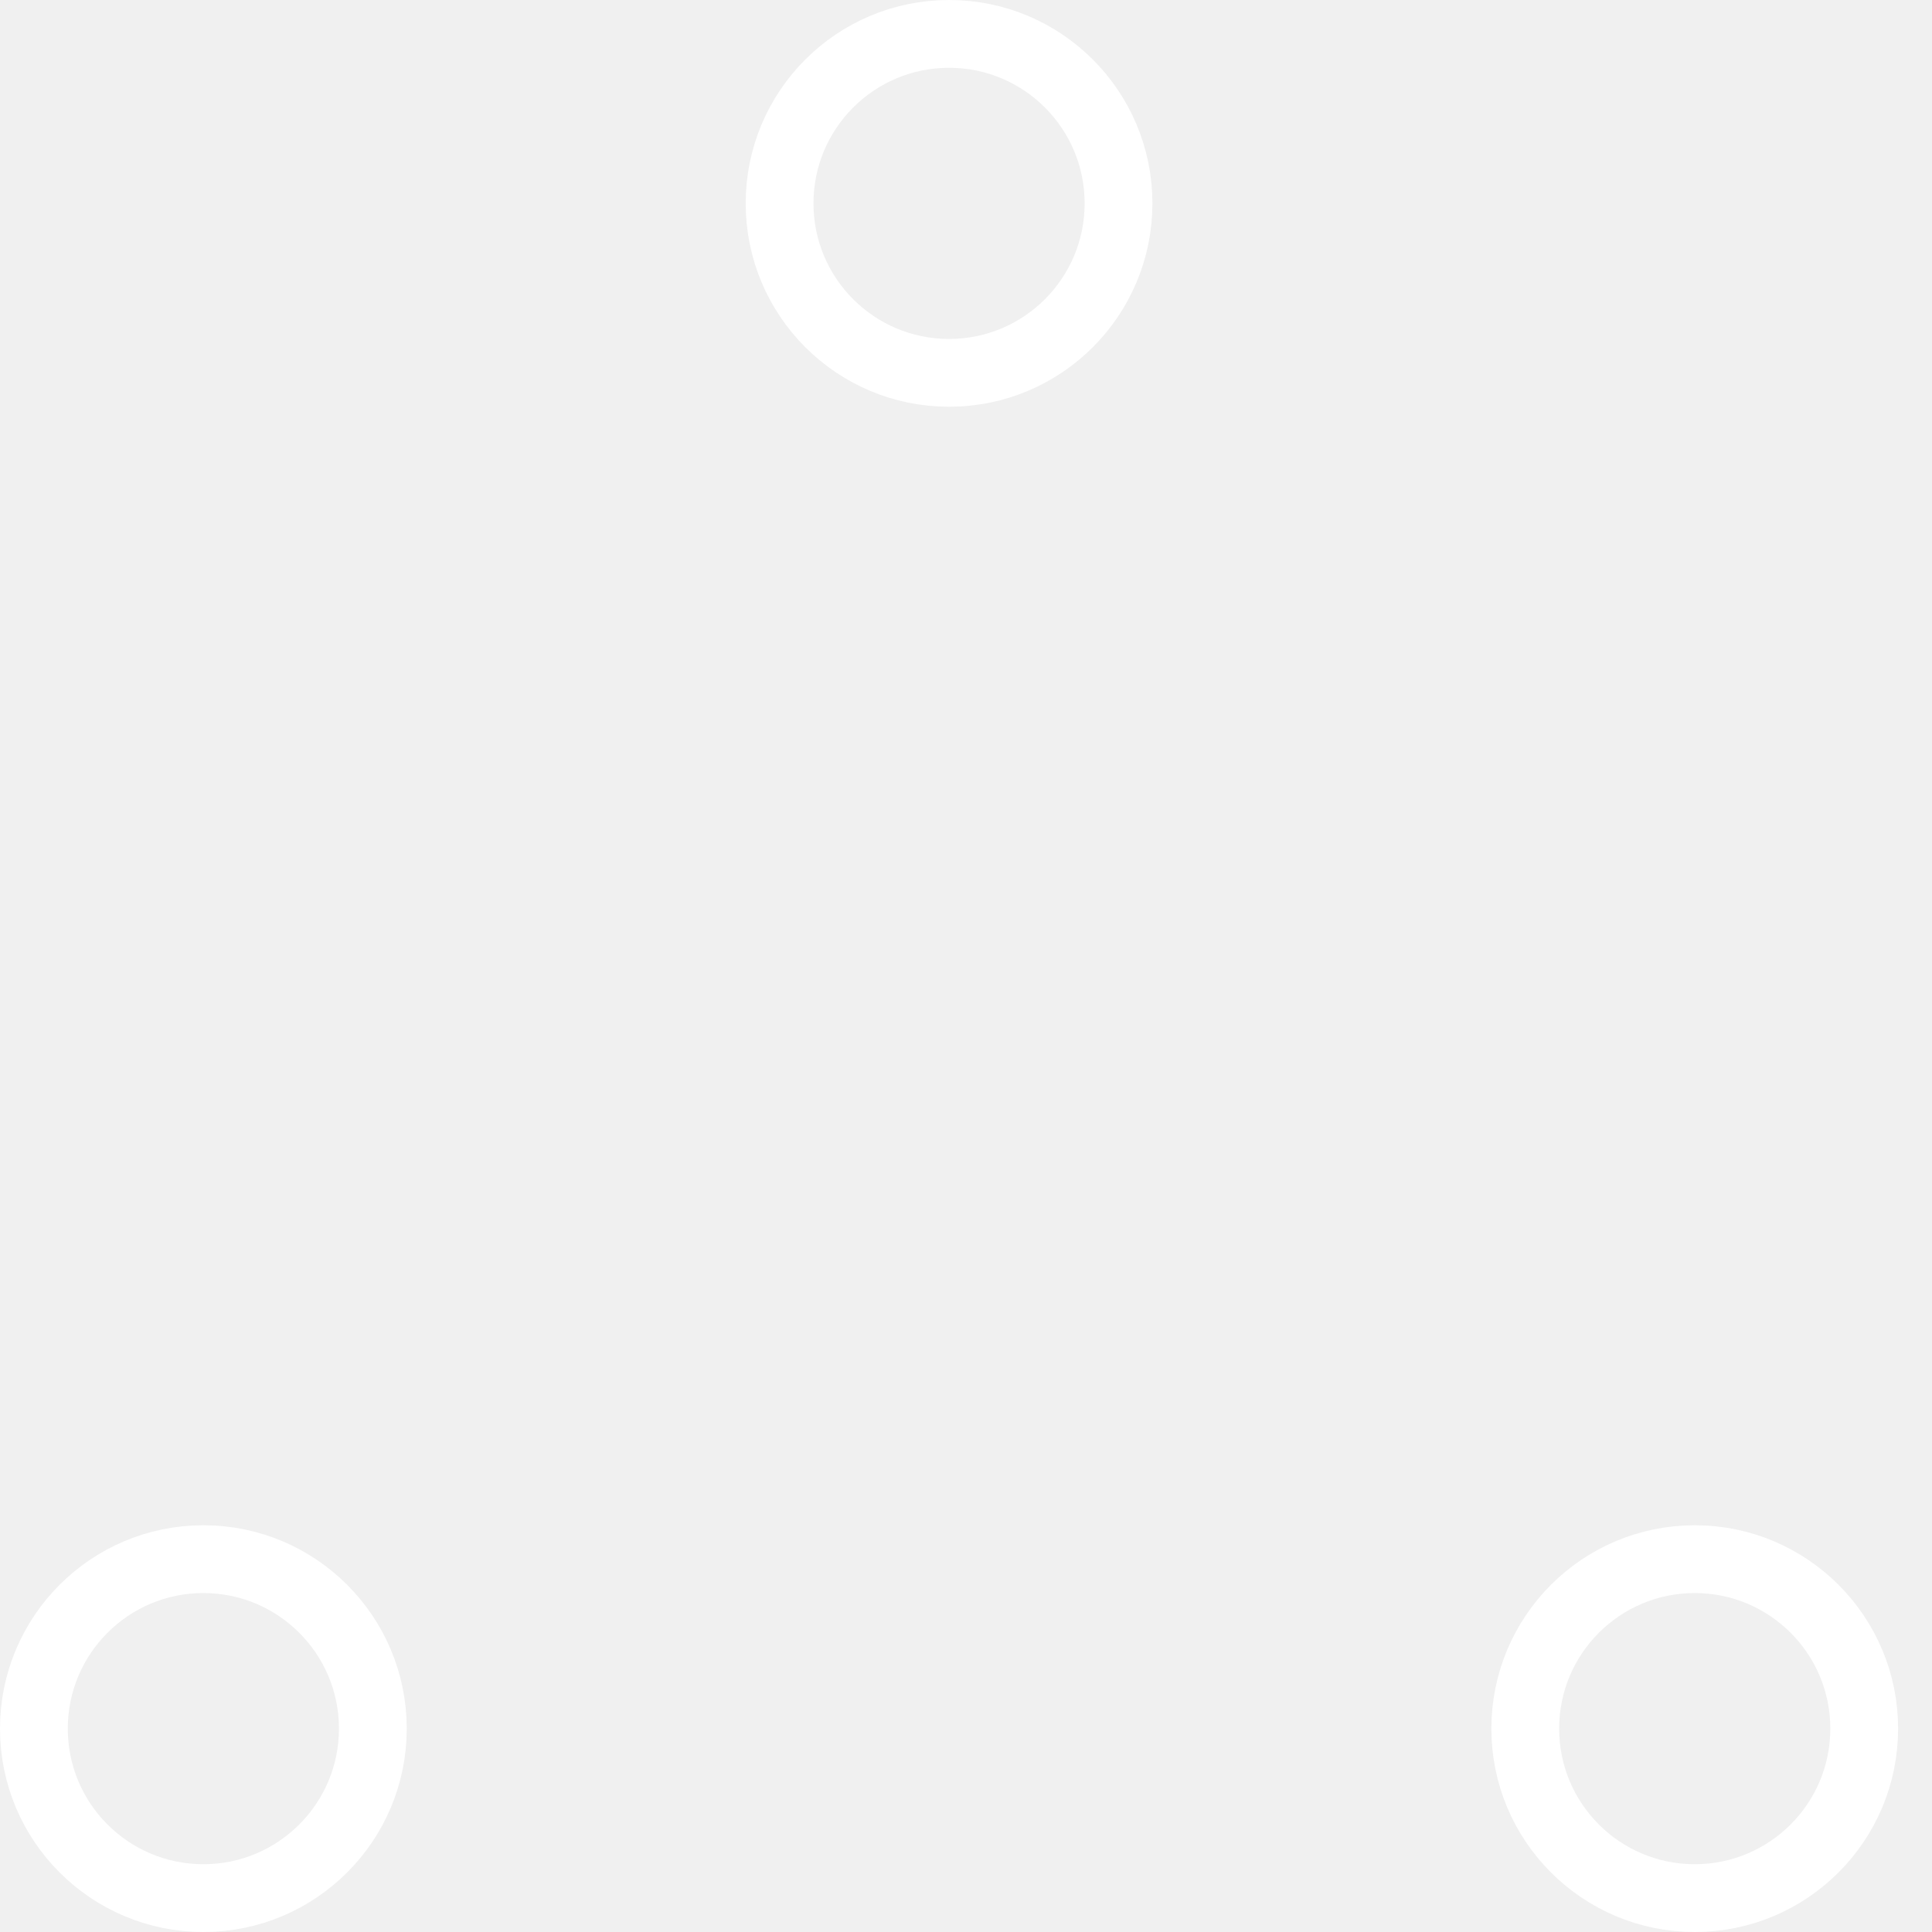
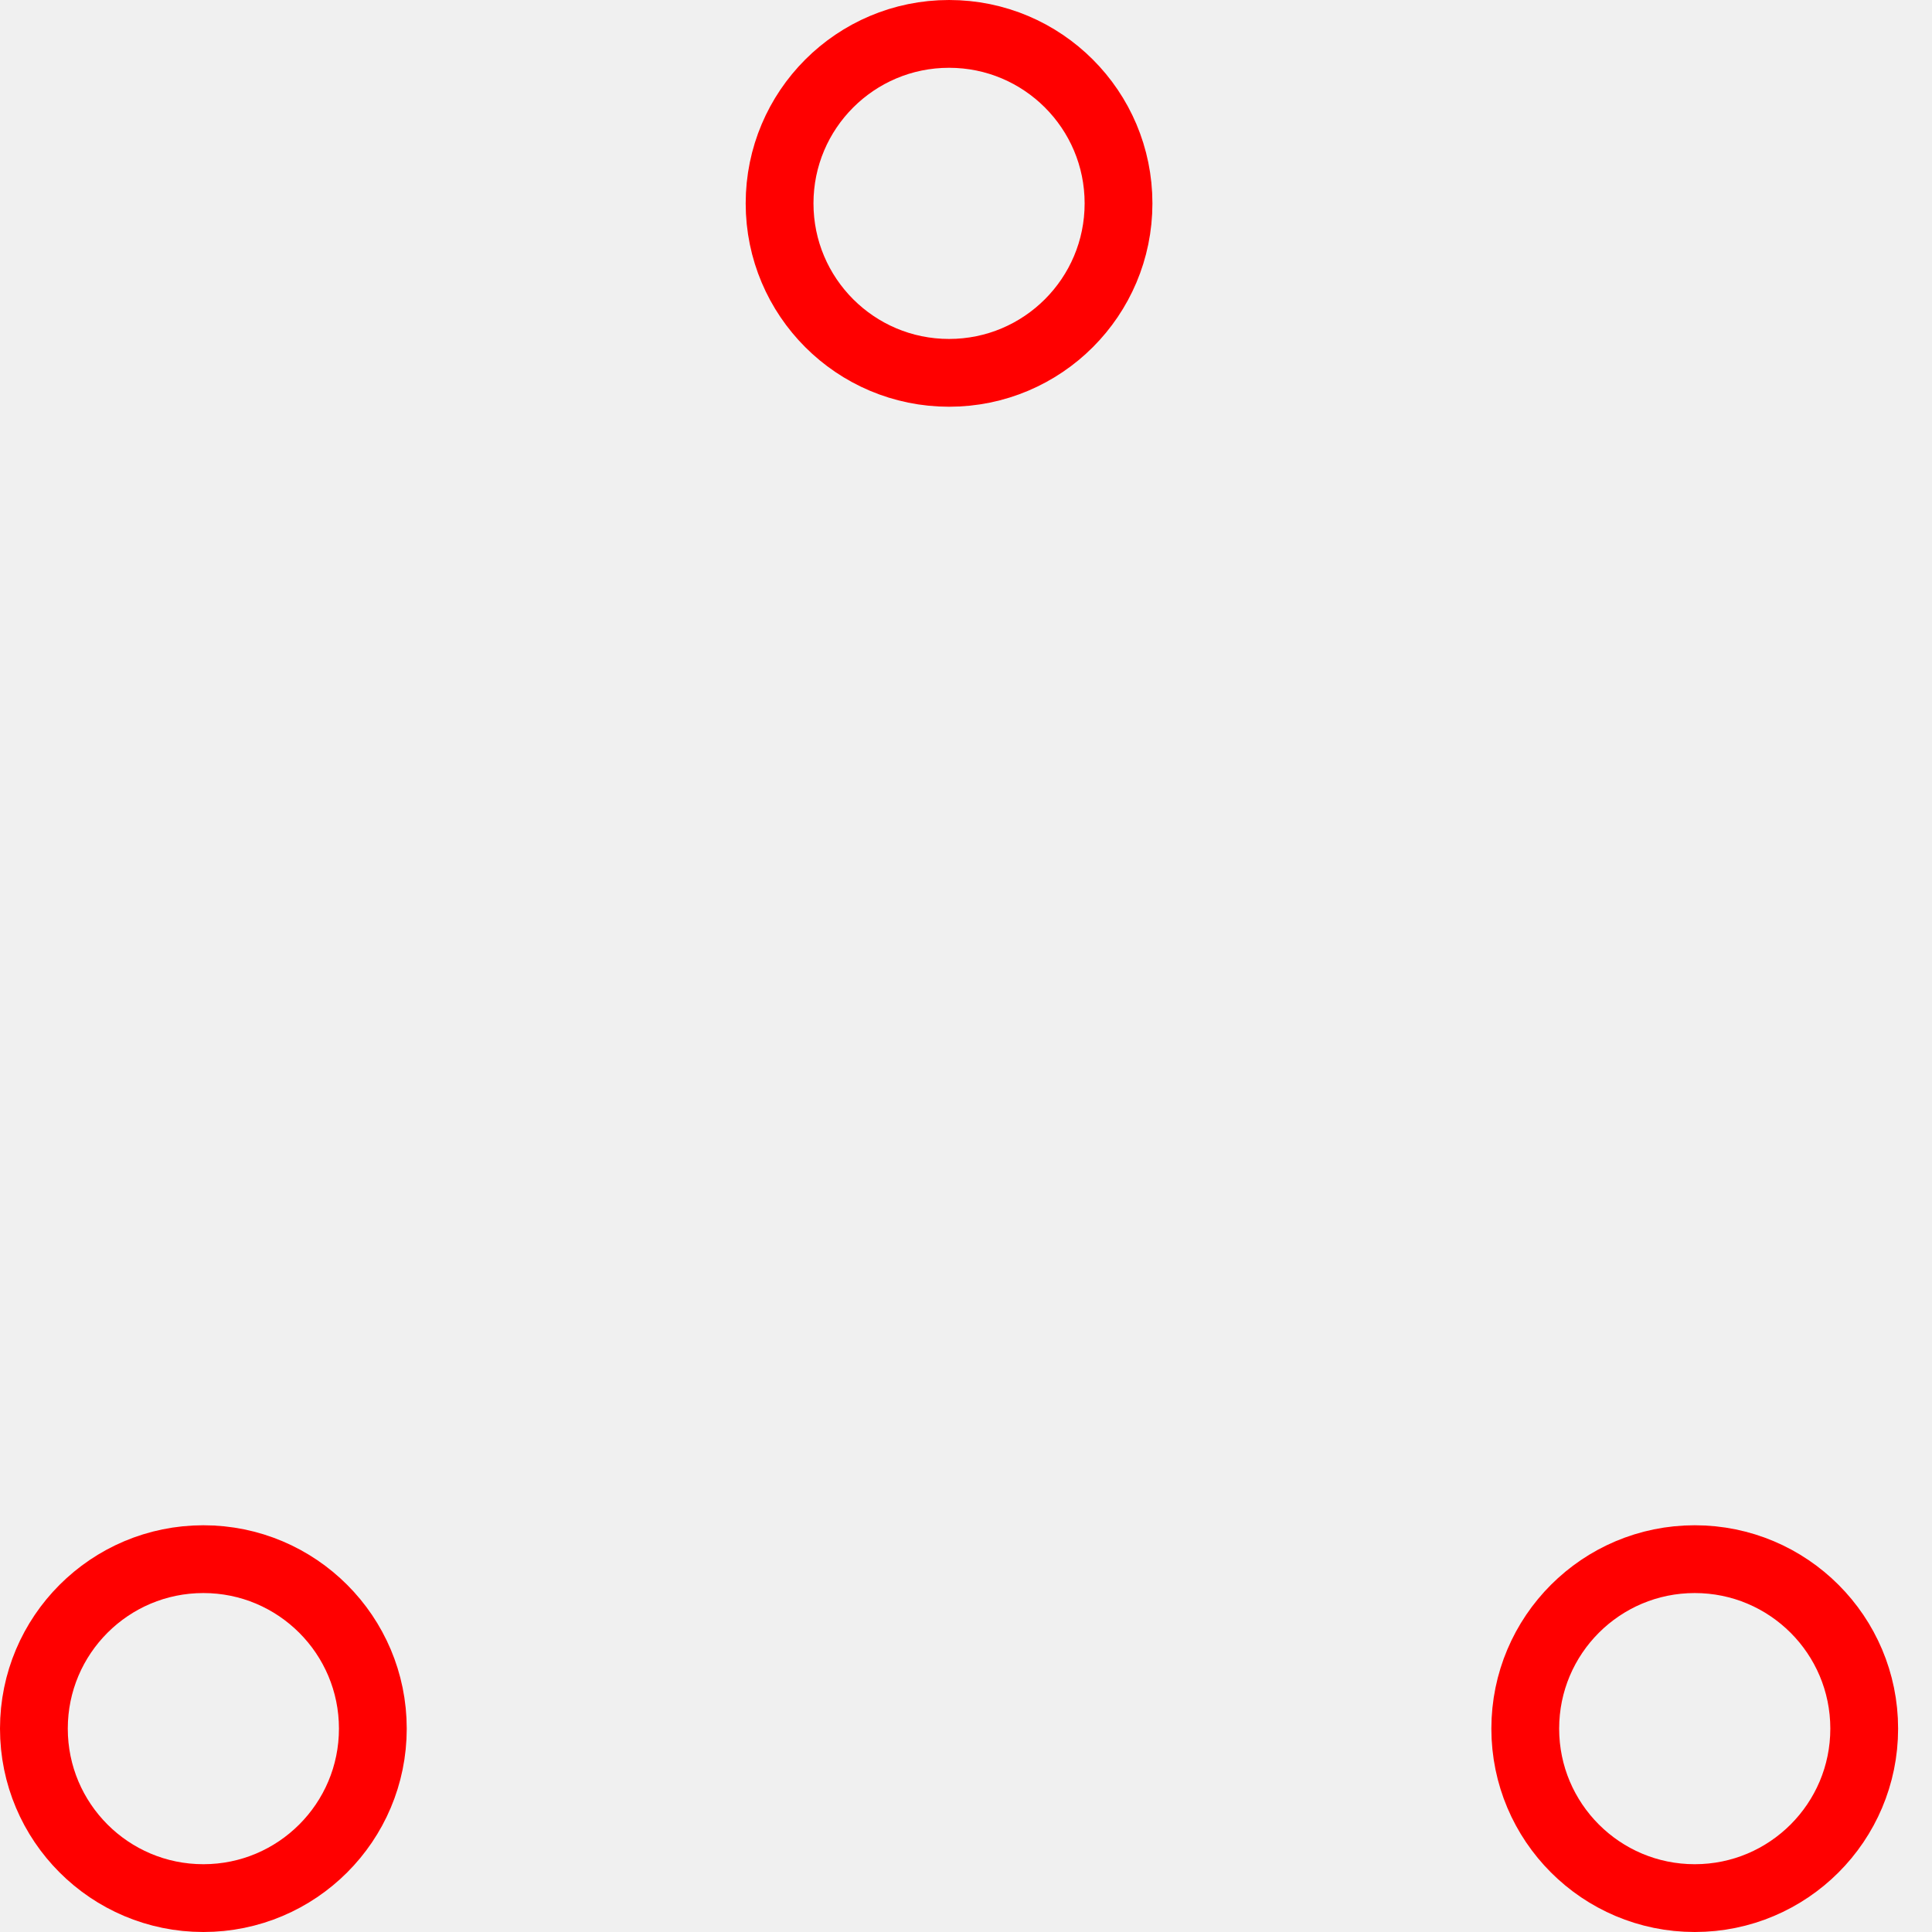
- <svg xmlns="http://www.w3.org/2000/svg" width="57" height="57" viewBox="0 0 57 57" stroke="#fff">
+ <svg xmlns="http://www.w3.org/2000/svg" width="57" height="57" viewBox="0 0 57 57" stroke="red">
  <g fill="none" fill-rule="evenodd">
    <g transform="translate(1 1)" stroke-width="2">
      <circle cx="5" cy="50" r="5">
        <animate attributeName="cy" begin="0s" dur="2.2s" values="50;5;50;50" calcMode="linear" repeatCount="indefinite" />
        <animate attributeName="cx" begin="0s" dur="2.2s" values="5;27;49;5" calcMode="linear" repeatCount="indefinite" />
      </circle>
      <circle cx="27" cy="5" r="5">
        <animate attributeName="cy" begin="0s" dur="2.2s" from="5" to="5" values="5;50;50;5" calcMode="linear" repeatCount="indefinite" />
        <animate attributeName="cx" begin="0s" dur="2.2s" from="27" to="27" values="27;49;5;27" calcMode="linear" repeatCount="indefinite" />
      </circle>
      <circle cx="49" cy="50" r="5">
        <animate attributeName="cy" begin="0s" dur="2.2s" values="50;50;5;50" calcMode="linear" repeatCount="indefinite" />
        <animate attributeName="cx" from="49" to="49" begin="0s" dur="2.2s" values="49;5;27;49" calcMode="linear" repeatCount="indefinite" />
      </circle>
    </g>
  </g>
</svg>
